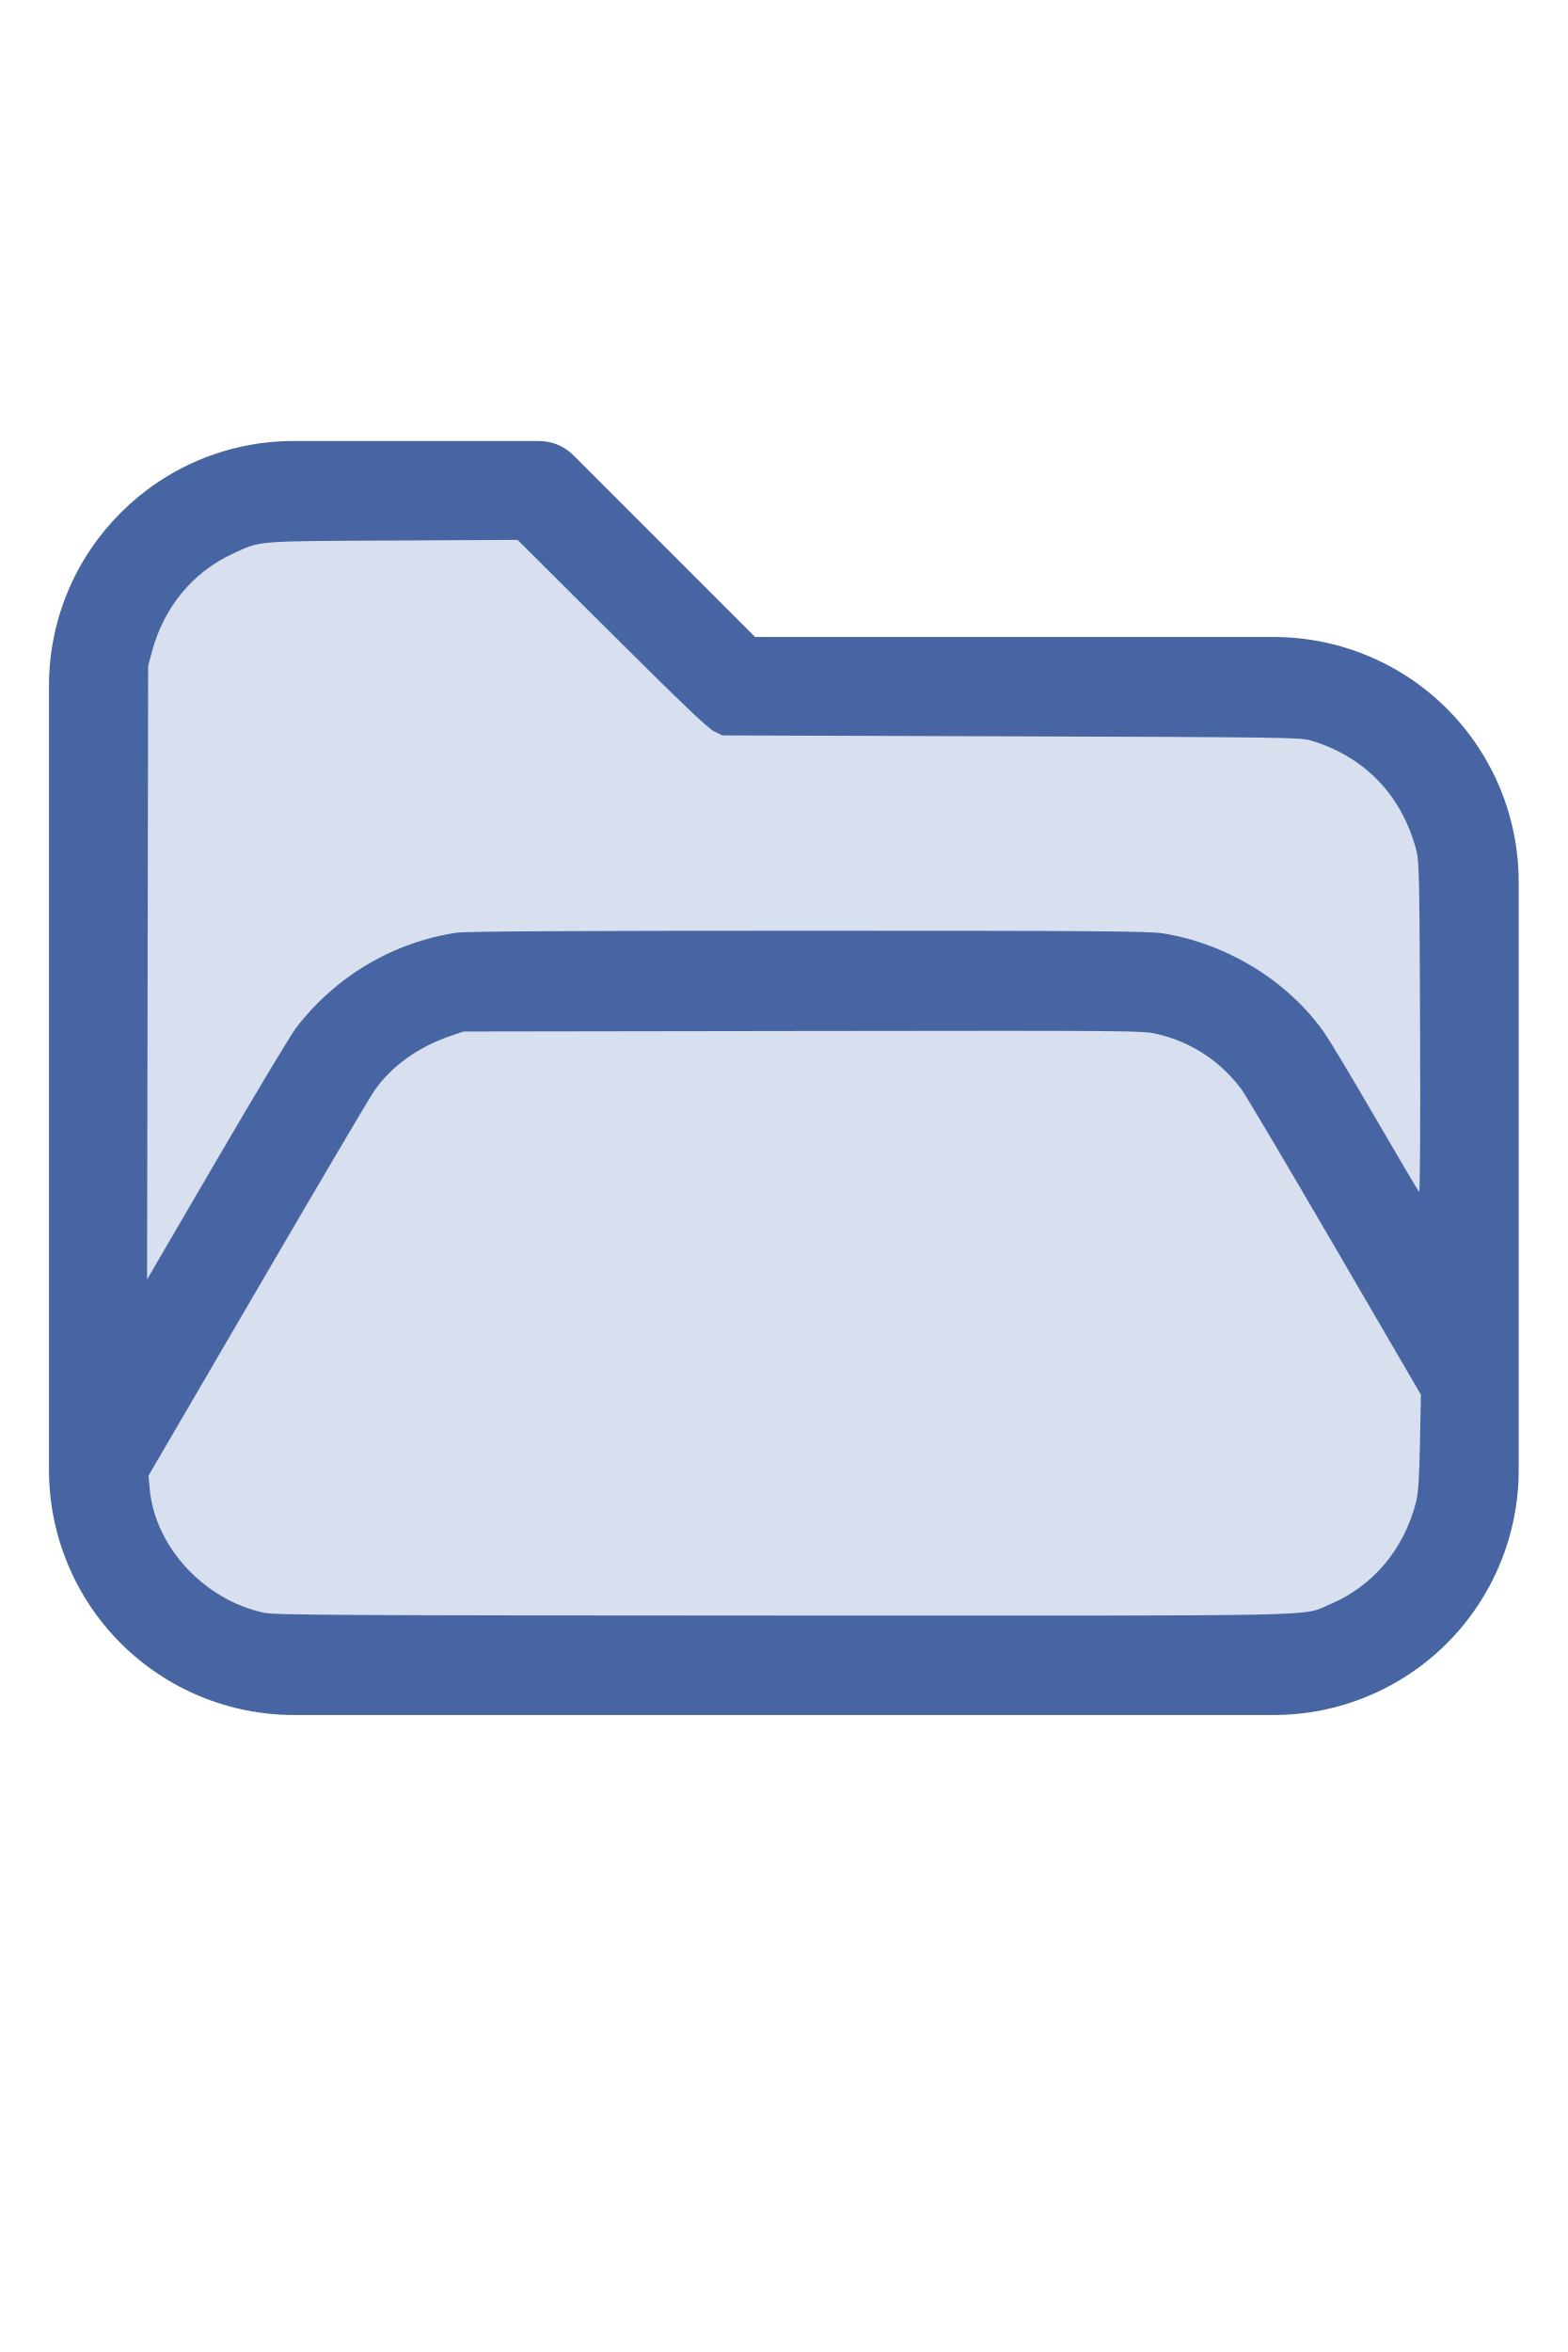
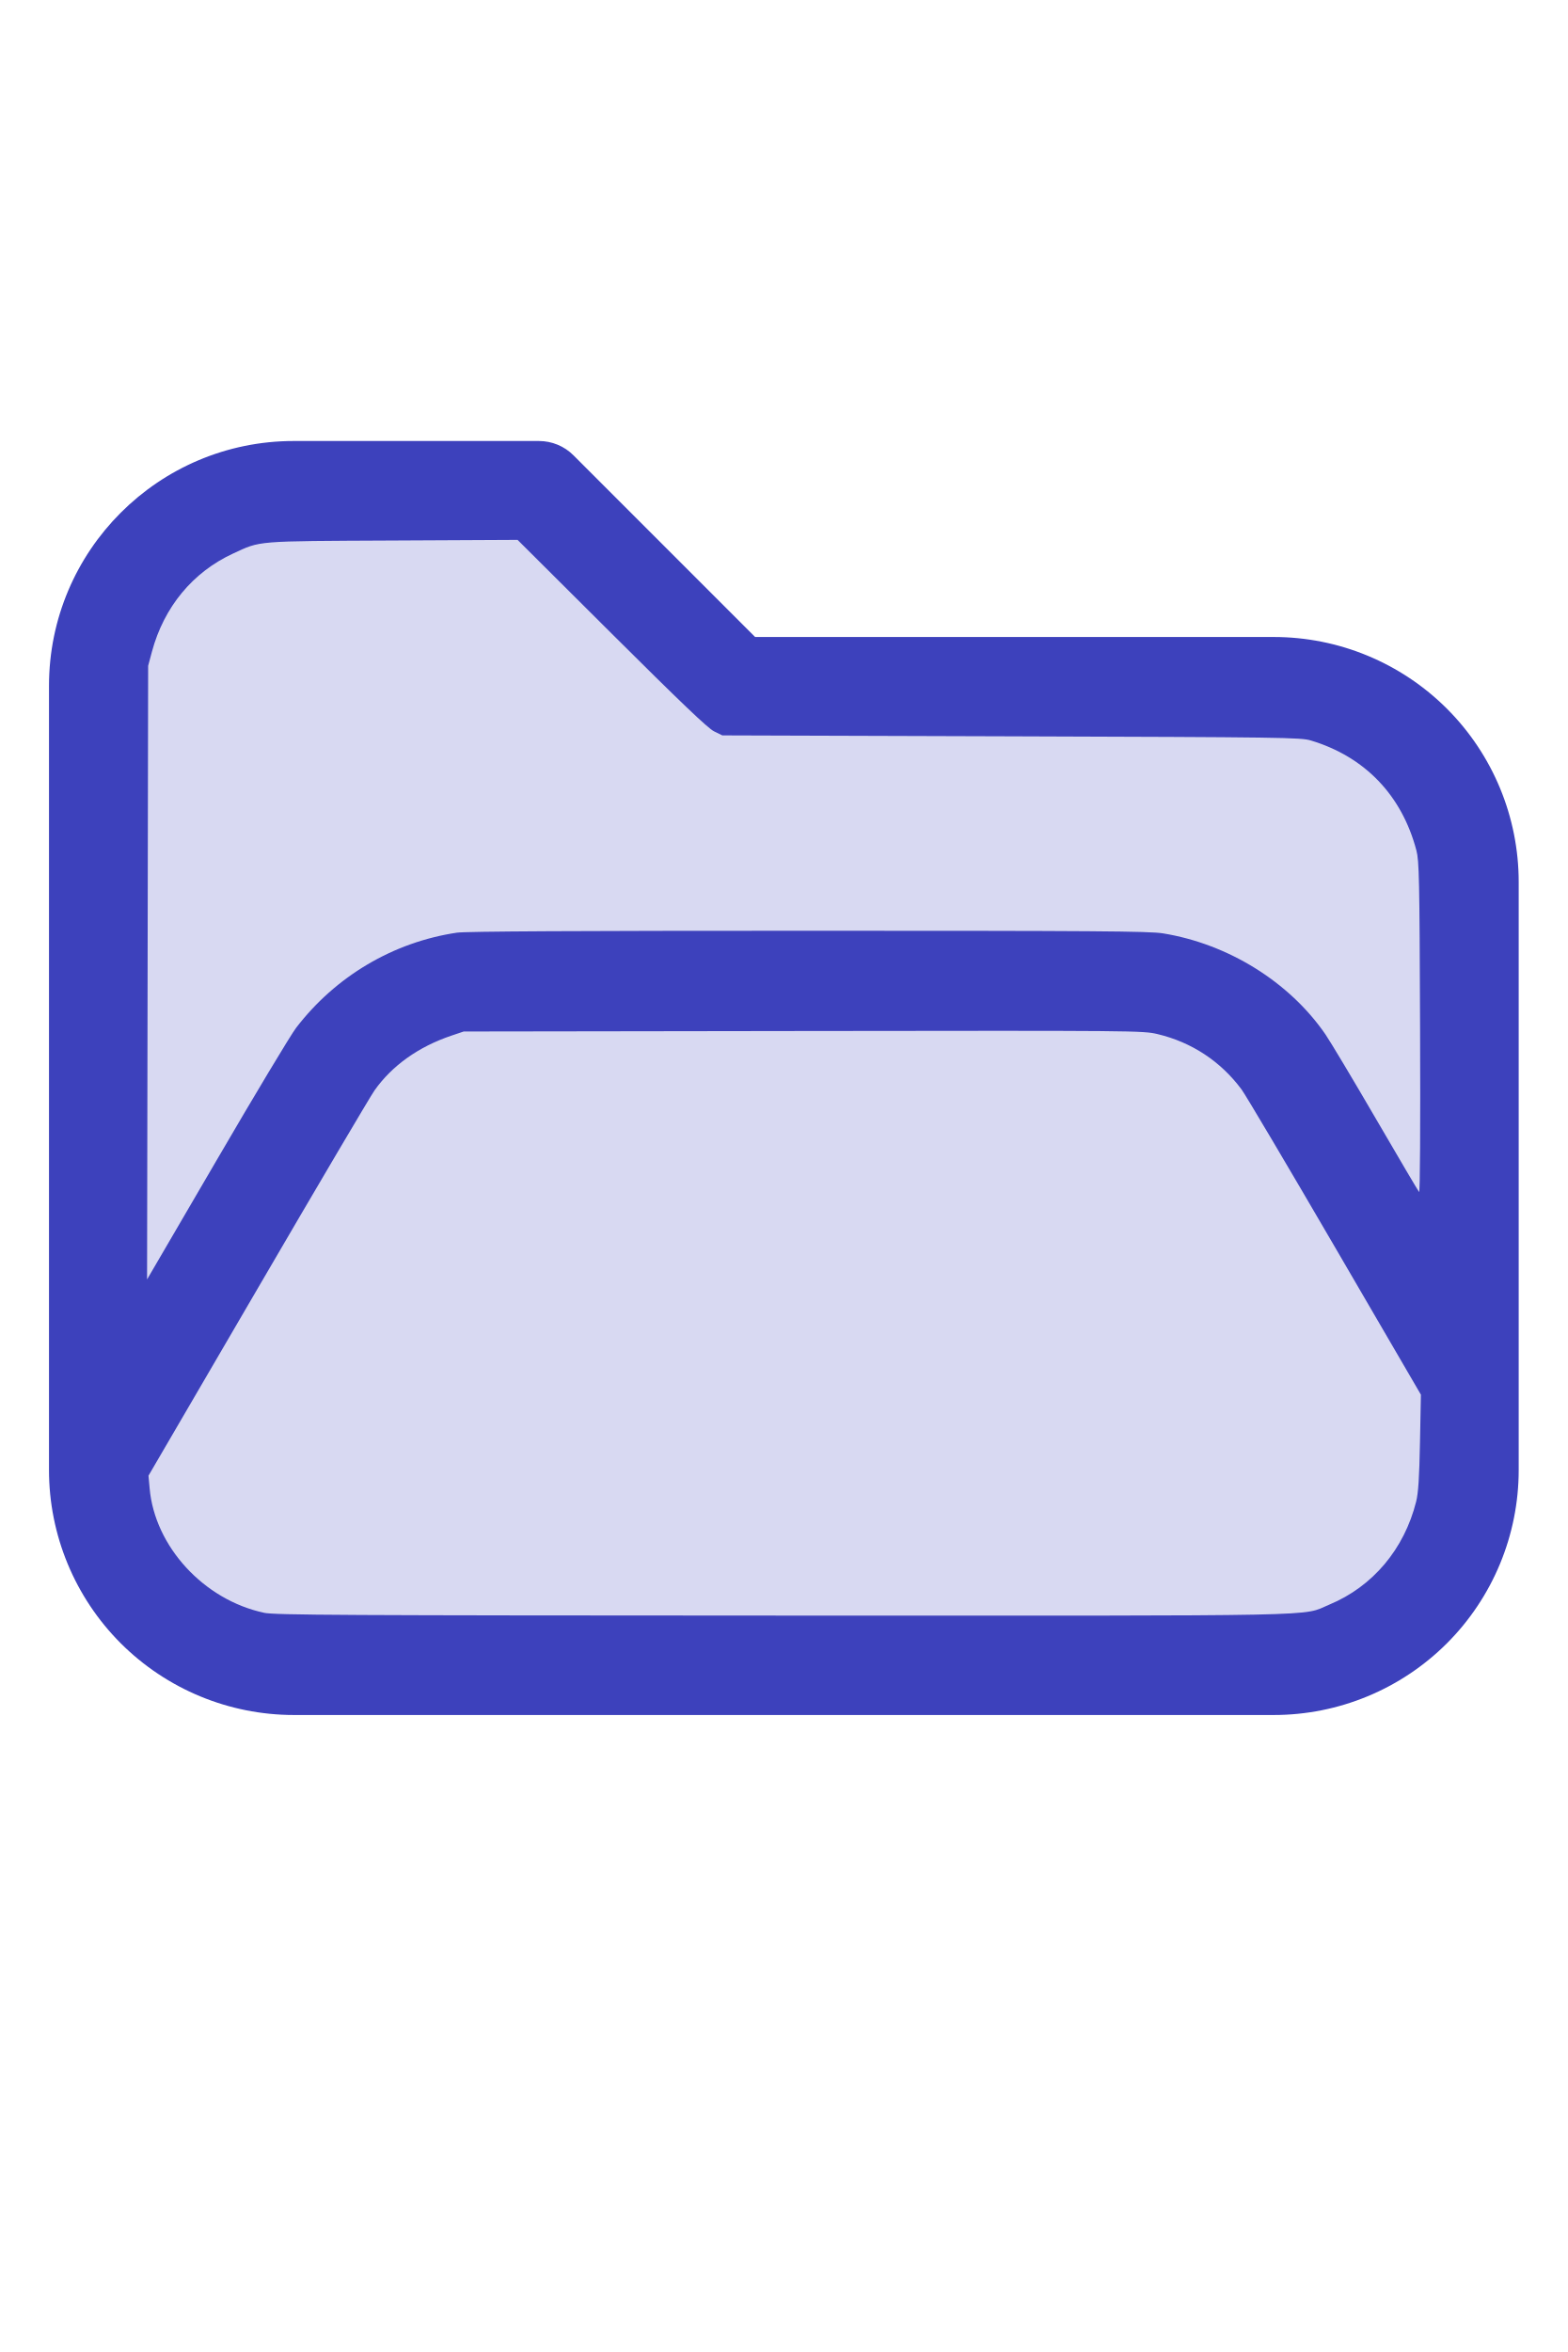
<svg xmlns="http://www.w3.org/2000/svg" version="1.1" width="16" height="24" viewBox="0 0 32 32" xml:space="preserve">
-   <g style="fill:#4665A2;">
+   <g style="fill:#3D41BC;">
    <path d="M1,5.998l0,16.002c-0,1.326 0.527,2.598 1.464,3.536c0.938,0.937 2.21,1.464 3.536,1.464c5.322,0 14.678,-0 20,0c1.326,0 2.598,-0.527 3.536,-1.464c0.937,-0.938 1.464,-2.21 1.464,-3.536c0,-3.486 0,-8.514 0,-12c0,-1.326 -0.527,-2.598 -1.464,-3.536c-0.938,-0.937 -2.21,-1.464 -3.536,-1.464c-0,0 -10.586,0 -10.586,0c0,-0 -3.707,-3.707 -3.707,-3.707c-0.187,-0.188 -0.442,-0.293 -0.707,-0.293l-5.002,0c-2.76,0 -4.998,2.238 -4.998,4.998Zm28,14.415l-3.456,-5.925c-0.538,-0.921 -1.524,-1.488 -2.591,-1.488c-0,0 -12.905,0 -12.906,0c-1.067,0 -2.053,0.567 -2.591,1.488l-4.453,7.635c0.03,0.751 0.342,1.465 0.876,1.998c0.562,0.563 1.325,0.879 2.121,0.879l20,0c0.796,0 1.559,-0.316 2.121,-0.879c0.563,-0.562 0.879,-1.325 0.879,-2.121l0,-1.587Zm0,-3.969l0,-6.444c0,-0.796 -0.316,-1.559 -0.879,-2.121c-0.562,-0.563 -1.325,-0.879 -2.121,-0.879c-7.738,0 -11,0 -11,0c-0.265,0 -0.52,-0.105 -0.707,-0.293c-0,0 -3.707,-3.707 -3.707,-3.707c-0,0 -4.588,0 -4.588,0c-1.656,0 -2.998,1.342 -2.998,2.998l0,12.16l2.729,-4.677c0.896,-1.536 2.54,-2.481 4.318,-2.481c3.354,0 9.552,0 12.906,0c1.778,0 3.422,0.945 4.318,2.481l1.729,2.963Z" id="path2" />
  </g>
-   <g style="fill:#D8DFEE;stroke-width:0;">
+   <g style="fill:#D8D9F2;stroke-width:0;">
    <path d="M 5.388,24.913 C 4.16,24.651 3.157,23.559 3.054,22.371 L 3.031,22.116 5.261,18.294 C 6.487,16.191 7.56,14.373 7.645,14.253 8.004,13.746 8.542,13.363 9.21,13.137 l 0.255,-0.086 6.929,-0.01 c 6.805,-0.009 6.935,-0.008 7.234,0.063 0.696,0.165 1.29,0.557 1.715,1.13 0.082,0.11 0.939,1.557 1.905,3.215 l 1.756,3.014 -0.019,0.972 c -0.014,0.725 -0.034,1.032 -0.078,1.209 -0.243,0.971 -0.887,1.735 -1.772,2.103 -0.588,0.244 0.247,0.227 -11.162,0.224 -9.028,-0.003 -10.364,-0.01 -10.586,-0.057 z" id="path199" />
    <path d="M 3.013,11.85 3.024,5.588 3.102,5.297 C 3.348,4.386 3.936,3.676 4.757,3.297 5.329,3.033 5.181,3.045 8.013,3.031 l 2.552,-0.013 1.919,1.911 c 1.404,1.398 1.964,1.933 2.089,1.995 l 0.171,0.084 5.898,0.019 c 5.553,0.018 5.91,0.023 6.116,0.085 1.102,0.332 1.857,1.118 2.154,2.244 0.056,0.214 0.064,0.564 0.075,3.622 0.008,2.032 -5.42e-4,3.371 -0.02,3.349 -0.018,-0.02 -0.414,-0.691 -0.88,-1.492 -0.466,-0.801 -0.931,-1.578 -1.033,-1.727 -0.736,-1.069 -1.984,-1.844 -3.316,-2.06 -0.28,-0.045 -1.345,-0.053 -7.239,-0.053 -4.714,-1.09e-4 -6.993,0.012 -7.172,0.039 -1.3,0.193 -2.477,0.89 -3.284,1.944 -0.108,0.141 -0.836,1.353 -1.618,2.695 L 3.002,18.111 Z" id="path201" />
  </g>
</svg>
